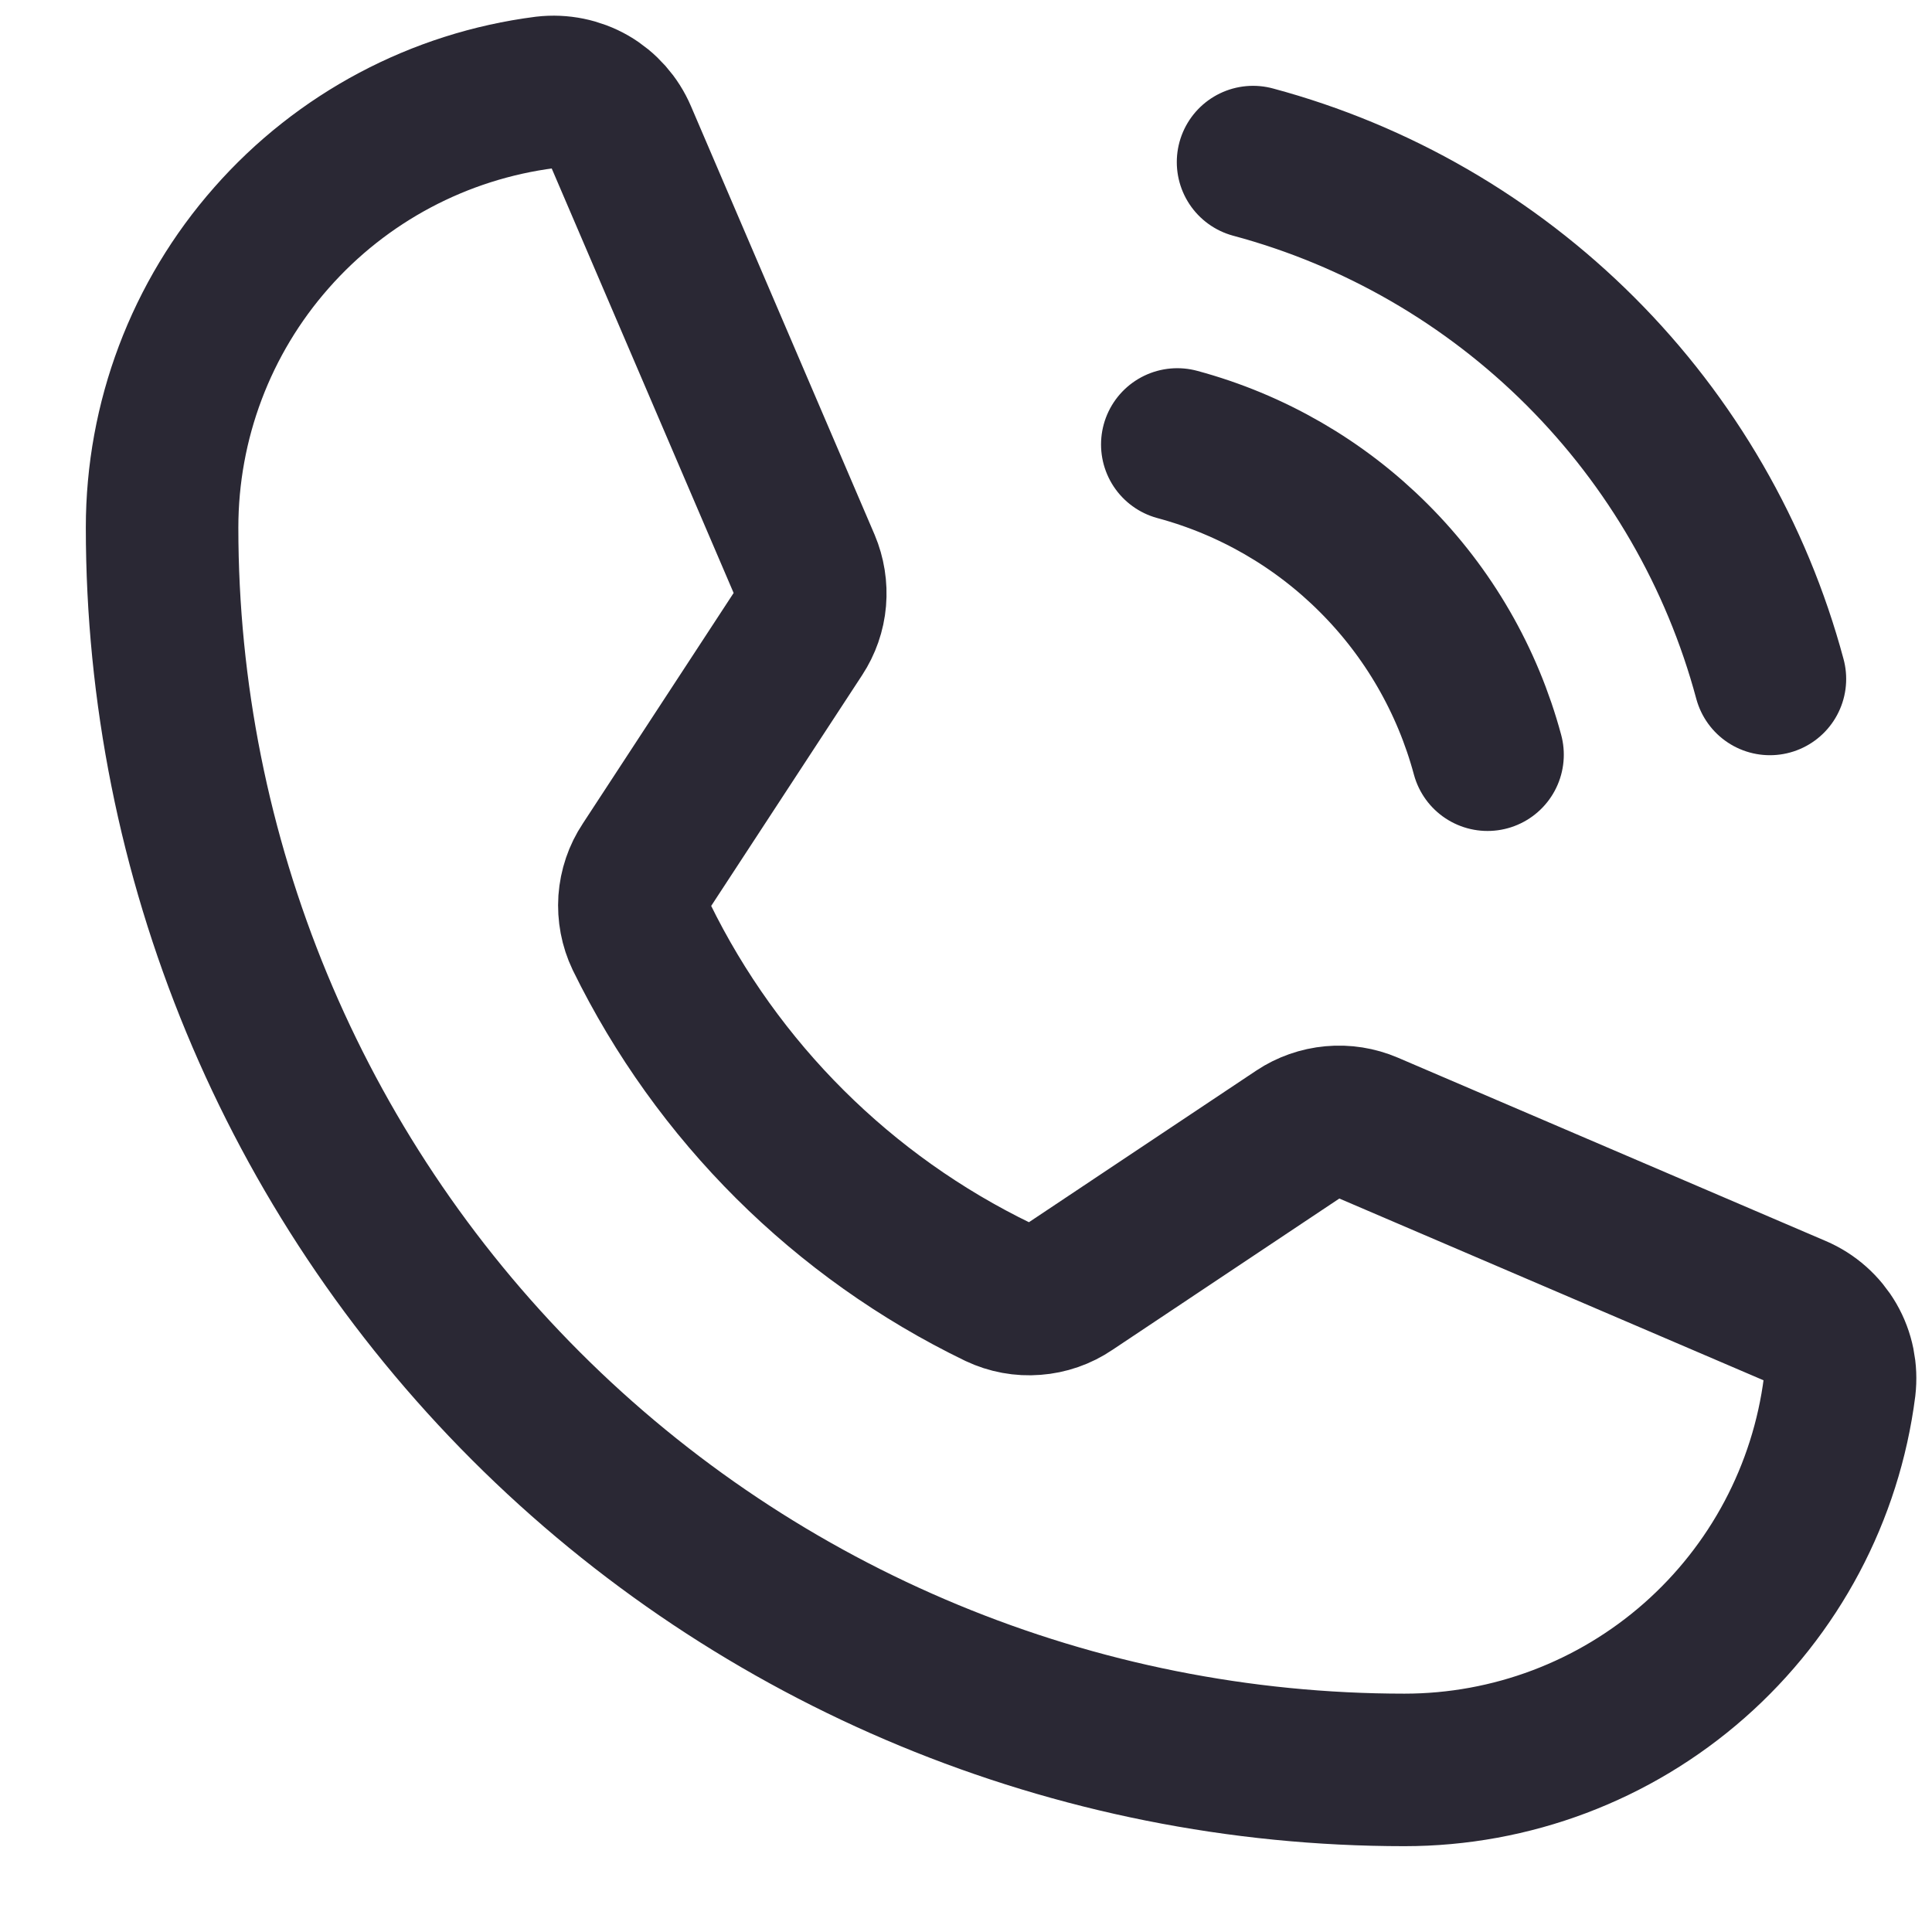
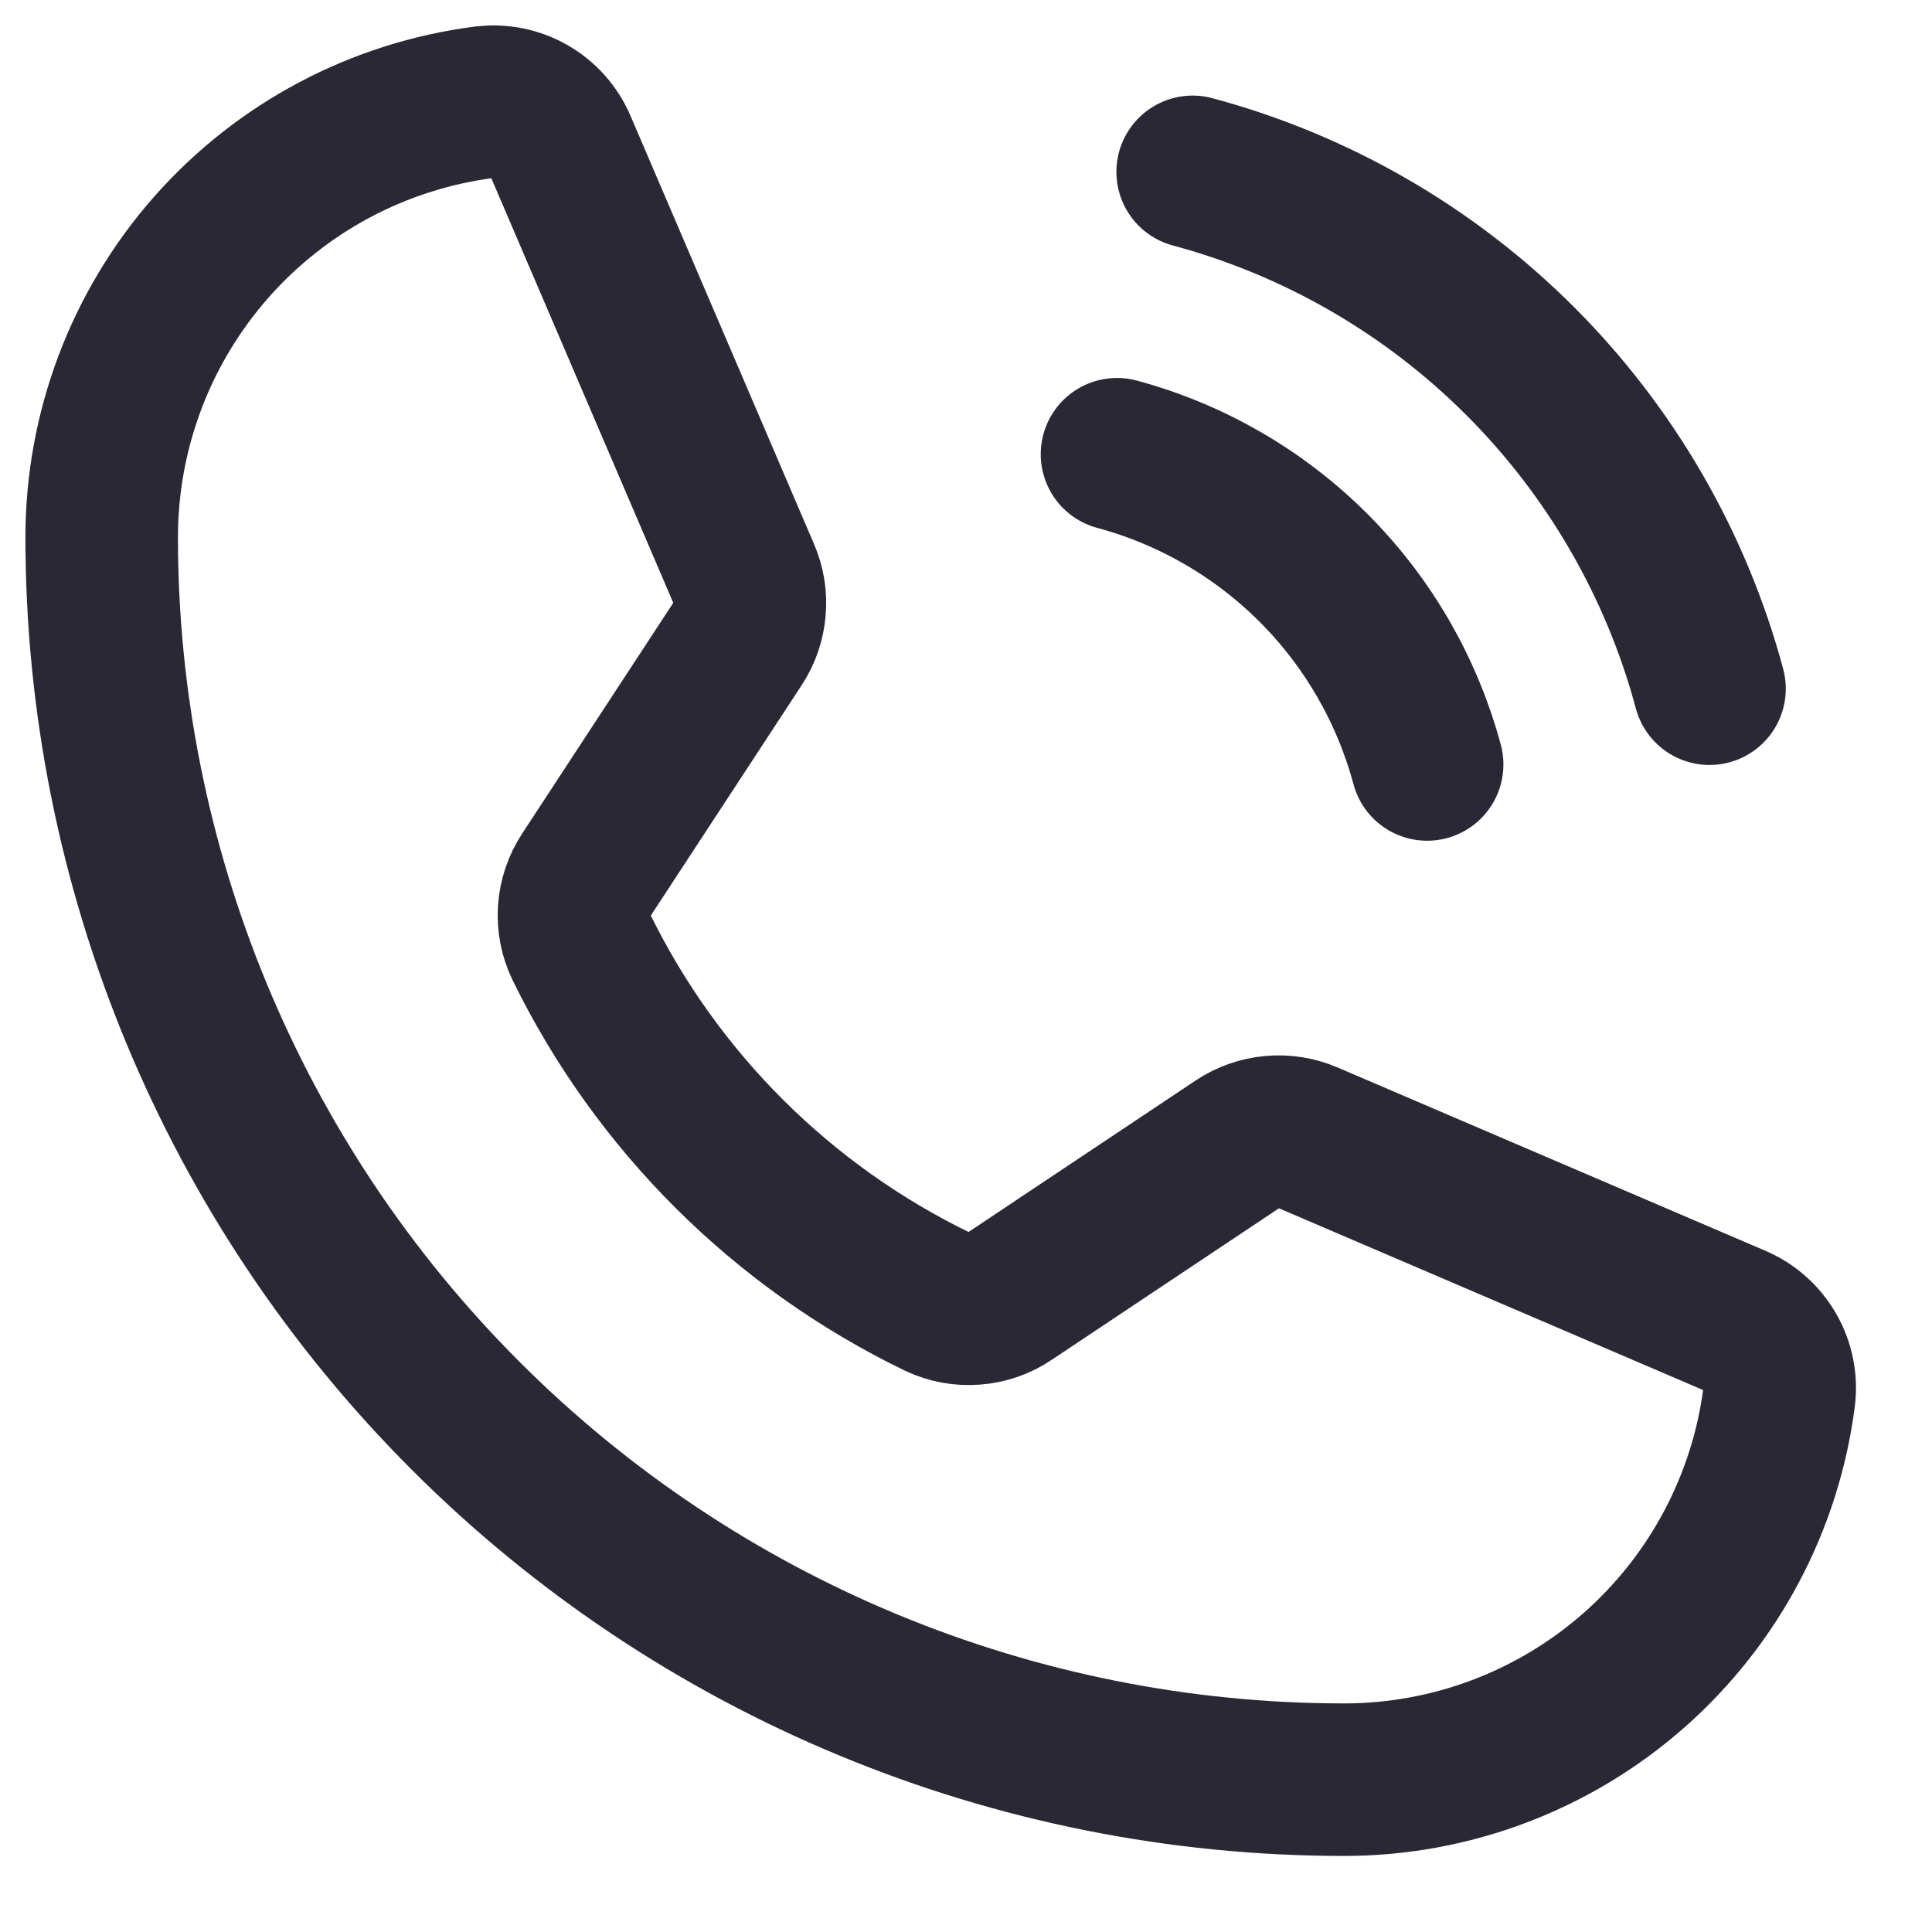
<svg xmlns="http://www.w3.org/2000/svg" width="19" height="19" viewBox="0 0 19 19" fill="none">
-   <path d="M12.323 1.594C13.541 1.921 14.652 2.564 15.544 3.456C16.436 4.348 17.079 5.459 17.406 6.677M11.578 4.371C12.309 4.568 12.976 4.953 13.511 5.489C14.047 6.024 14.432 6.691 14.629 7.422M6.308 9.214C7.054 10.738 8.29 11.968 9.817 12.707C9.929 12.76 10.053 12.783 10.176 12.773C10.299 12.764 10.418 12.723 10.521 12.653L12.77 11.153C12.869 11.087 12.984 11.047 13.103 11.036C13.222 11.025 13.342 11.044 13.452 11.091L17.66 12.894C17.803 12.955 17.922 13.061 18 13.195C18.078 13.329 18.109 13.486 18.091 13.64C17.958 14.681 17.45 15.637 16.663 16.33C15.875 17.024 14.862 17.406 13.812 17.406C10.572 17.406 7.464 16.119 5.173 13.828C2.881 11.536 1.594 8.428 1.594 5.188C1.594 4.138 1.976 3.125 2.67 2.338C3.363 1.55 4.32 1.042 5.36 0.909C5.514 0.891 5.671 0.923 5.805 1C5.939 1.078 6.045 1.197 6.106 1.34L7.911 5.552C7.957 5.661 7.976 5.78 7.966 5.898C7.956 6.016 7.916 6.13 7.851 6.229L6.357 8.513C6.289 8.615 6.249 8.734 6.24 8.857C6.232 8.98 6.255 9.103 6.308 9.214Z" stroke="#2A2834" stroke-width="1.5" stroke-linecap="round" stroke-linejoin="round" />
+   <path d="M11.729 1.69C12.947 2.017 14.058 2.659 14.951 3.552C15.843 4.444 16.485 5.555 16.812 6.773M10.985 4.467C11.716 4.664 12.382 5.049 12.918 5.585C13.453 6.12 13.838 6.787 14.035 7.518M5.715 9.31C6.46 10.834 7.696 12.064 9.223 12.803C9.335 12.856 9.459 12.879 9.582 12.869C9.705 12.86 9.824 12.819 9.927 12.749L12.176 11.249C12.275 11.183 12.39 11.143 12.509 11.132C12.628 11.121 12.748 11.14 12.858 11.187L17.066 12.99C17.209 13.051 17.328 13.156 17.406 13.291C17.484 13.425 17.516 13.582 17.497 13.736C17.364 14.776 16.856 15.733 16.069 16.426C15.281 17.12 14.268 17.502 13.219 17.502C9.978 17.502 6.87 16.215 4.579 13.923C2.287 11.632 1 8.524 1 5.283C1 4.234 1.383 3.221 2.076 2.433C2.769 1.646 3.726 1.138 4.767 1.005C4.921 0.987 5.077 1.018 5.211 1.096C5.346 1.174 5.451 1.293 5.512 1.436L7.317 5.648C7.364 5.757 7.383 5.876 7.372 5.994C7.362 6.112 7.323 6.226 7.258 6.325L5.763 8.608C5.695 8.711 5.655 8.83 5.646 8.953C5.638 9.076 5.661 9.199 5.715 9.31Z" stroke="#2A2834" stroke-width="1.5" stroke-linecap="round" stroke-linejoin="round" />
</svg>
